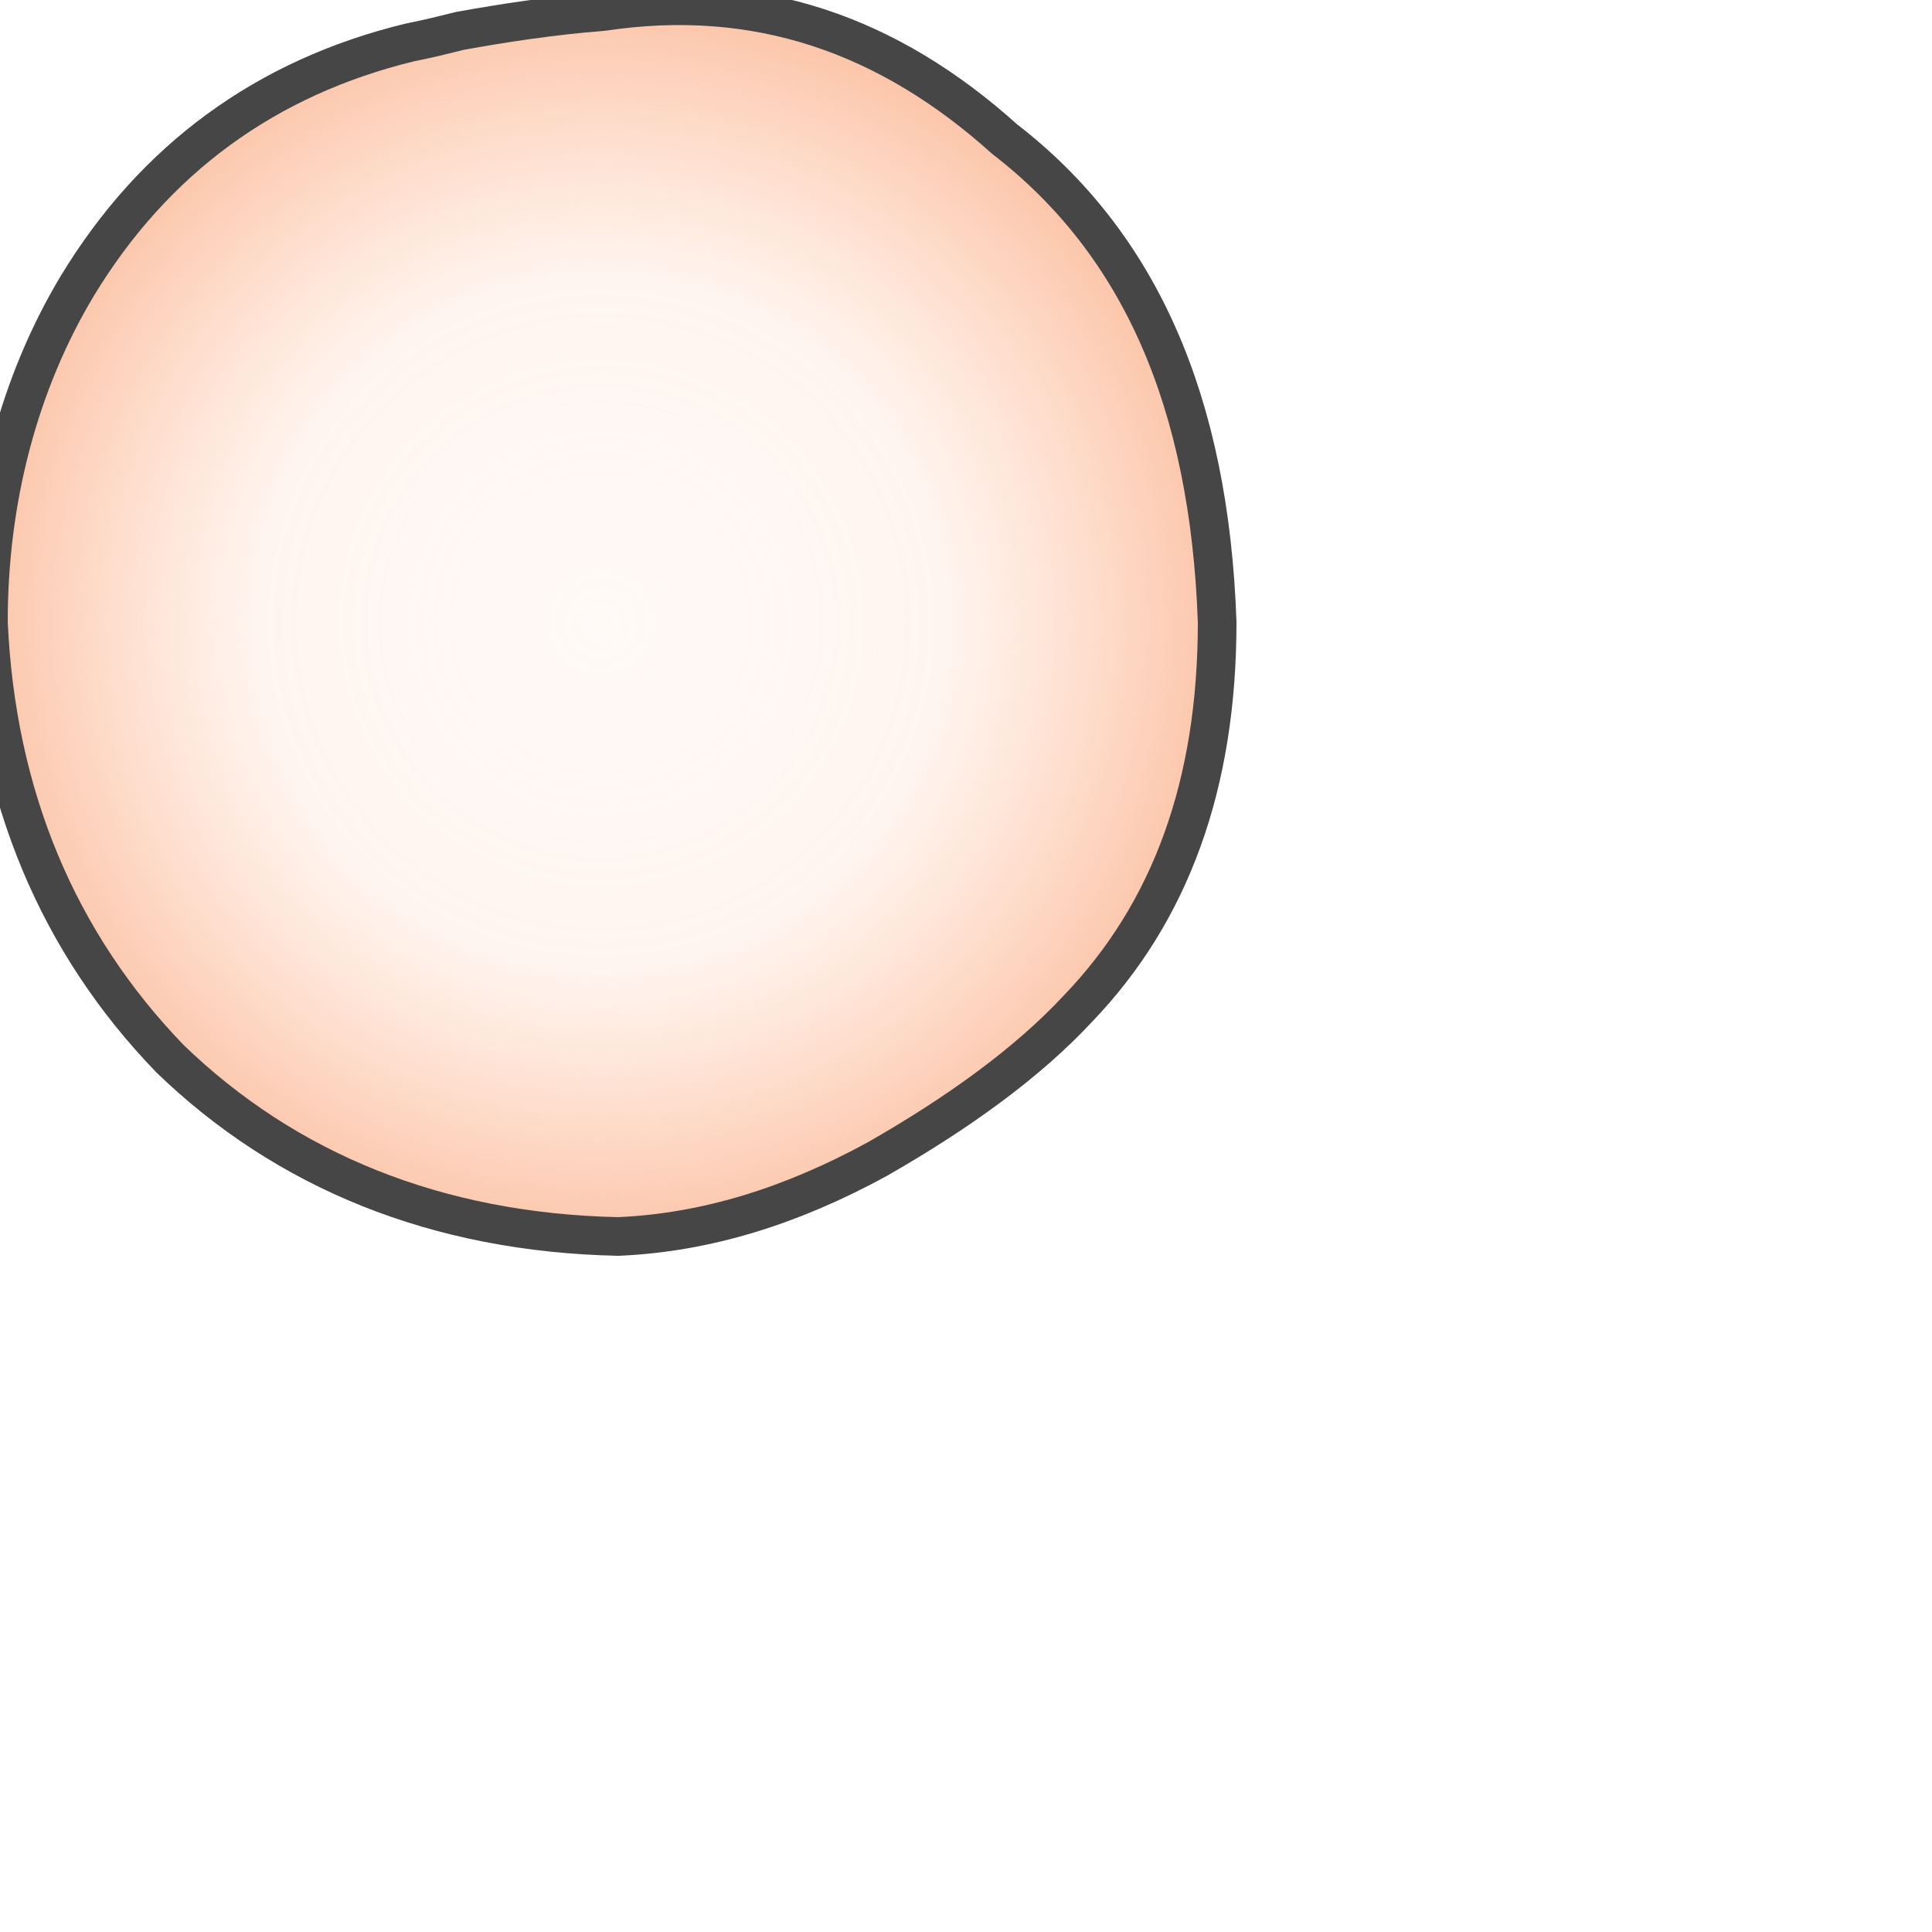
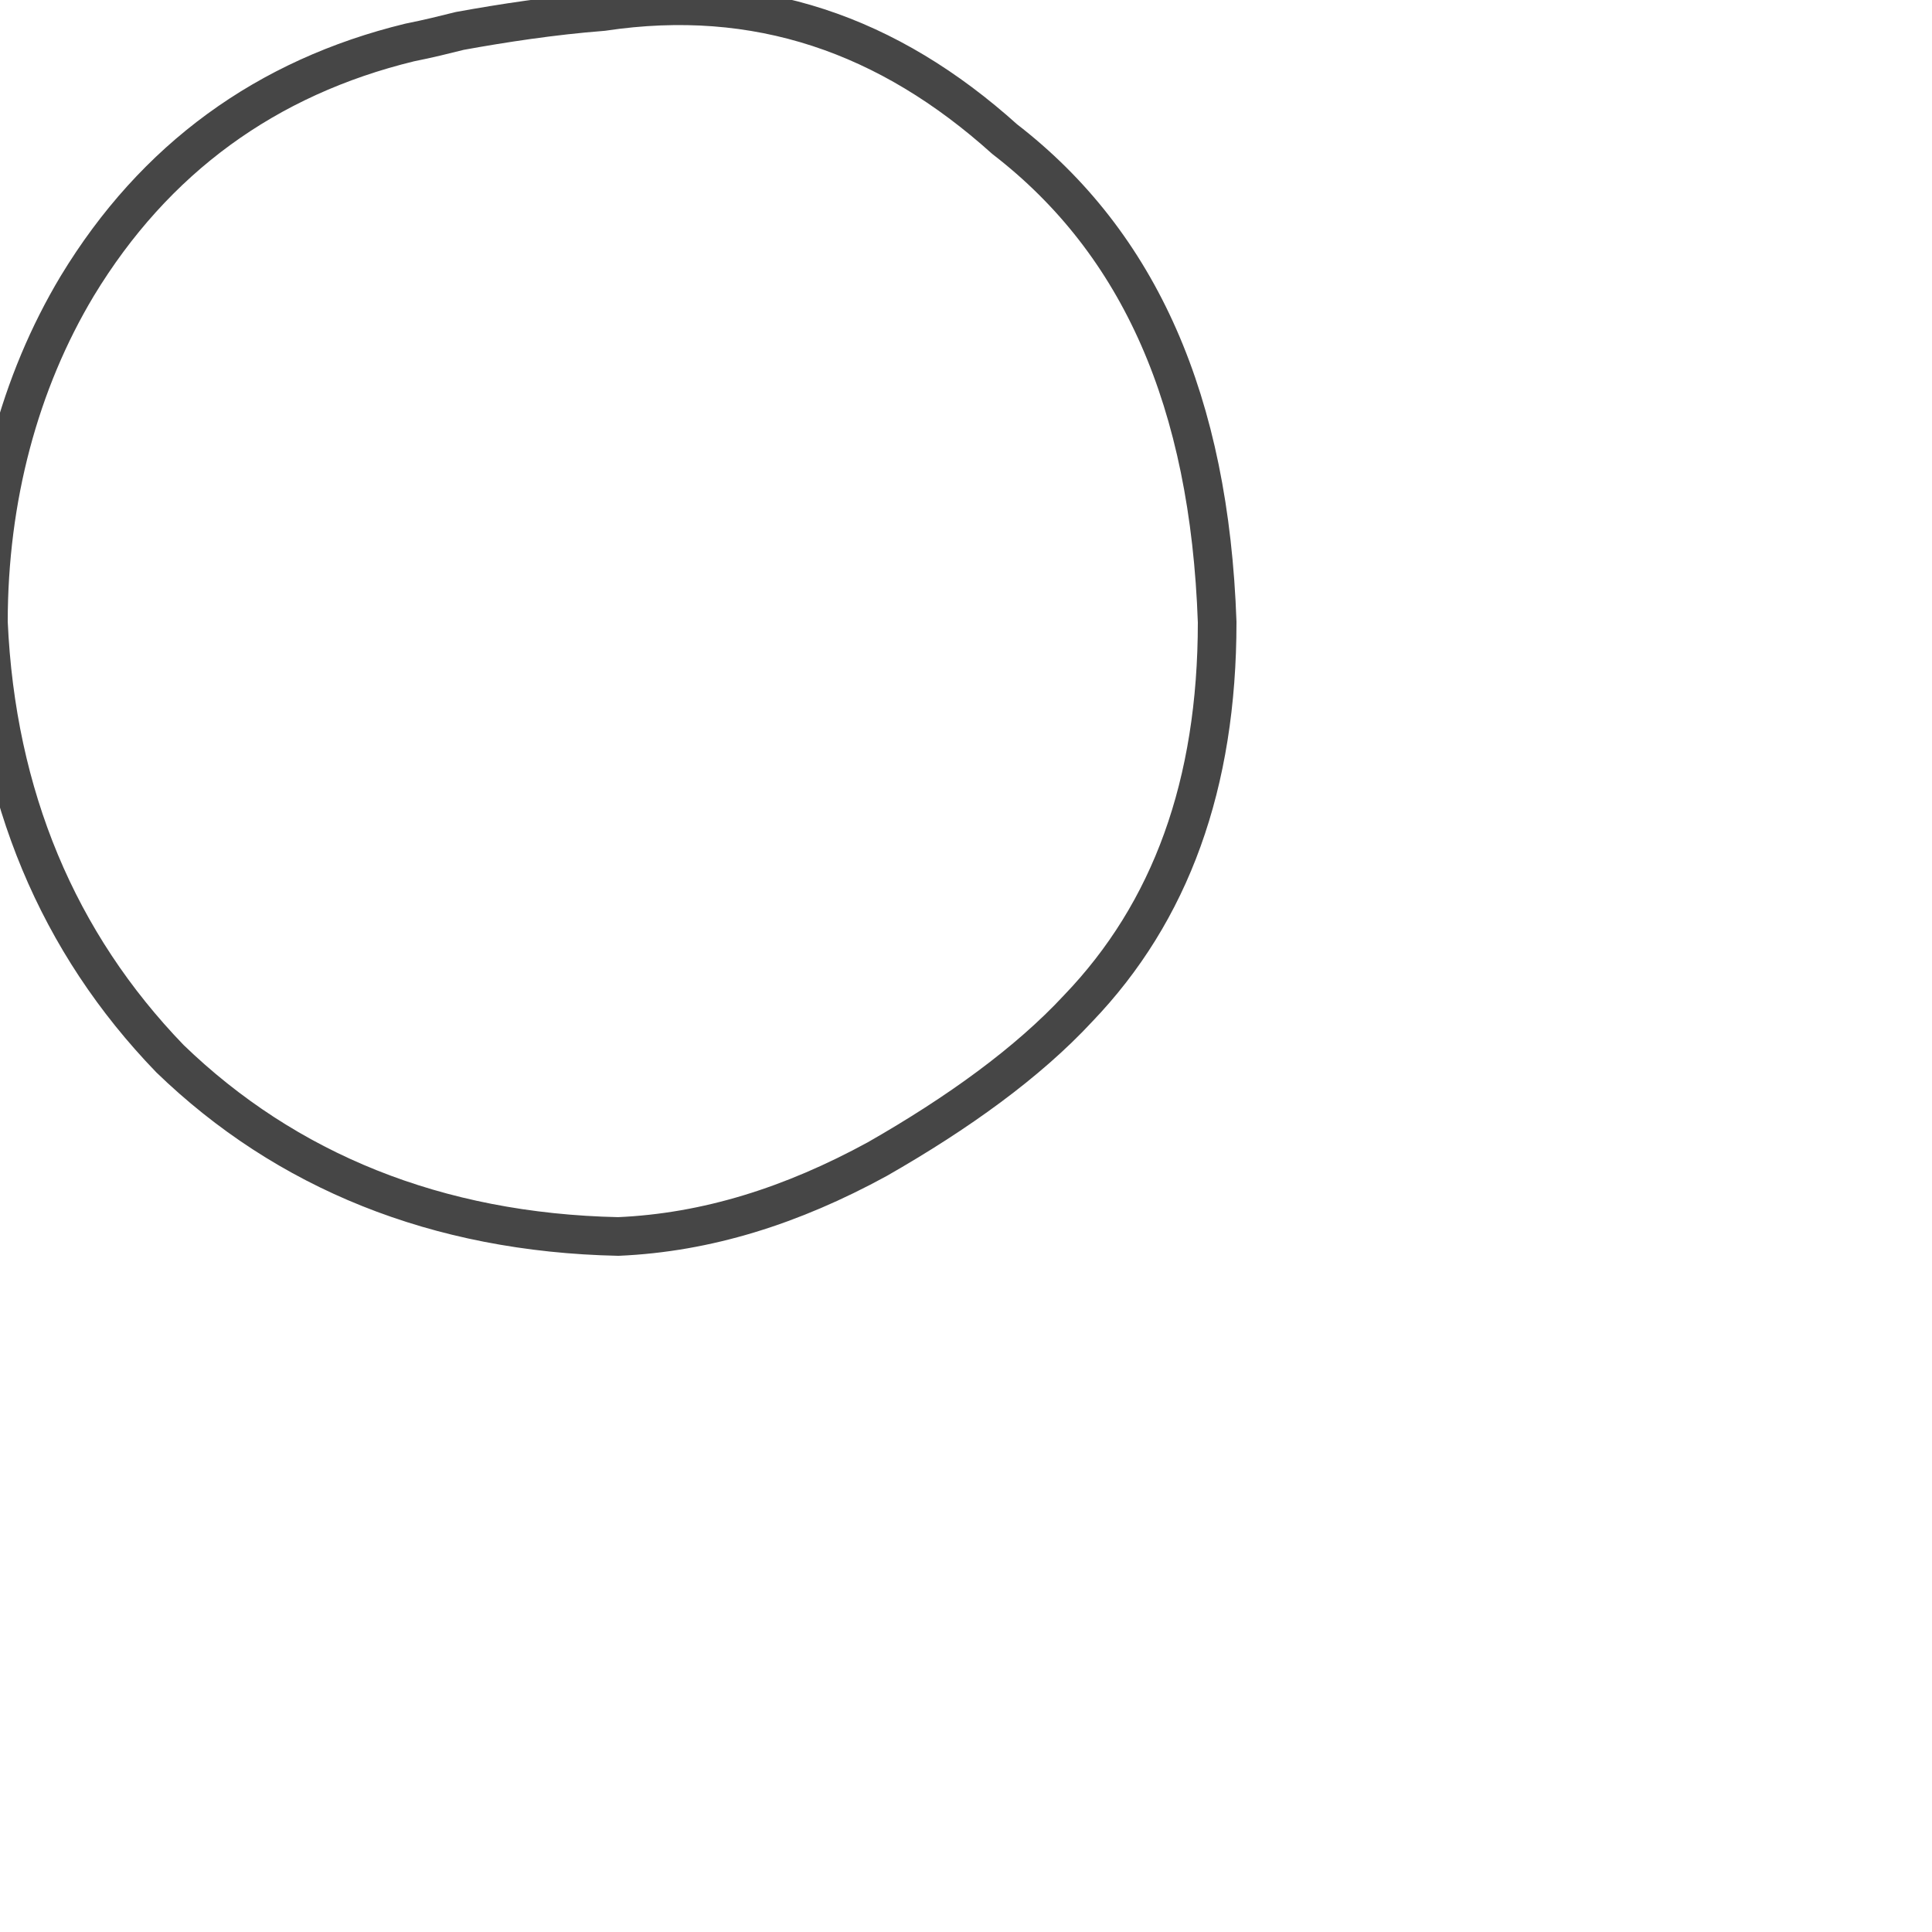
<svg xmlns="http://www.w3.org/2000/svg" viewBox="0 0 50 50" version="1.1" xml:space="preserve" style="fill-rule:evenodd;clip-rule:evenodd;stroke-linecap:round;stroke-linejoin:round;">
  <g id="melanosome">
    <path id="Layer1_0_FILL" d="M31.5,16.1C31.3,10.4 29.5,6.3 26,3.6C23,0.9 19.6,-0.3 15.6,0.3C14.3,0.4 13,0.6 11.9,0.8C11.5,0.9 11.1,1 10.6,1.1C6.9,2 4,4.1 2,7.4C0.5,9.9 -0.3,12.9 -0.3,16.1C-0.1,20.6 1.5,24.4 4.4,27.4C7.4,30.3 11.3,31.9 16,32C18.3,31.9 20.5,31.2 22.7,30C24.8,28.8 26.6,27.5 27.9,26.1C30.3,23.6 31.5,20.3 31.5,16.1Z" style="fill:url(#_Radial1);fill-rule:nonzero;stroke:rgb(70,70,70);stroke-width:1px;" />
  </g>
  <defs>
    <radialGradient id="_Radial1" cx="0" cy="0" r="1" gradientUnits="userSpaceOnUse" gradientTransform="matrix(16.4871,0,0,-16.4871,15.5554,16.1143)">
-       <stop offset="0" style="stop-color:rgb(255,206,180);stop-opacity:0.106" />
-       <stop offset="0.53" style="stop-color:rgb(255,206,180);stop-opacity:0.2" />
-       <stop offset="1" style="stop-color:rgb(251,192,162);stop-opacity:1" />
+       <stop offset="0" style="stop-color:rgb(255,255,255);stop-opacity:0.106" />
+       <stop offset="0.53" style="stop-color:rgb(255,255,255);stop-opacity:0.2" />
+       <stop offset="1" style="stop-color:rgb(255,255,255);stop-opacity:1" />
    </radialGradient>
    <radialGradient id="_Radial2" cx="0" cy="0" r="1" gradientUnits="userSpaceOnUse" gradientTransform="matrix(16.4871,0,0,-16.4871,15.5554,16.1143)">
-       <stop offset="0" style="stop-color:rgb(255,206,180);stop-opacity:0.2" />
-       <stop offset="0.45" style="stop-color:rgb(255,206,180);stop-opacity:0.3" />
-       <stop offset="1" style="stop-color:rgb(237,107,42);stop-opacity:1" />
+       <stop offset="0" style="stop-color:rgb(255,220,200);stop-opacity:0.2" />
+       <stop offset="0.45" style="stop-color:rgb(255,220,200);stop-opacity:0.3" />
+       <stop offset="1" style="stop-color:rgb(237,115,80);stop-opacity:1" />
    </radialGradient>
    <radialGradient id="_Radial3" cx="0" cy="0" r="1" gradientUnits="userSpaceOnUse" gradientTransform="matrix(16.4871,0,0,-16.4871,15.5554,16.1143)">
      <stop offset="0" style="stop-color:rgb(255,206,180);stop-opacity:0.3" />
      <stop offset="0.3" style="stop-color:rgb(255,206,180);stop-opacity:0.4" />
      <stop offset="1" style="stop-color:rgb(171,74,25);stop-opacity:1" />
    </radialGradient>
    <radialGradient id="_Radial4" cx="0" cy="0" r="1" gradientUnits="userSpaceOnUse" gradientTransform="matrix(16.4871,0,0,-16.4871,15.5554,16.1143)">
      <stop offset="0" style="stop-color:rgb(255,206,180);stop-opacity:0.5" />
      <stop offset="0.1" style="stop-color:rgb(255,206,180);stop-opacity:0.8" />
      <stop offset="1" style="stop-color:rgb(89, 83, 80);stop-opacity:1" />
    </radialGradient>
  </defs>
</svg>
